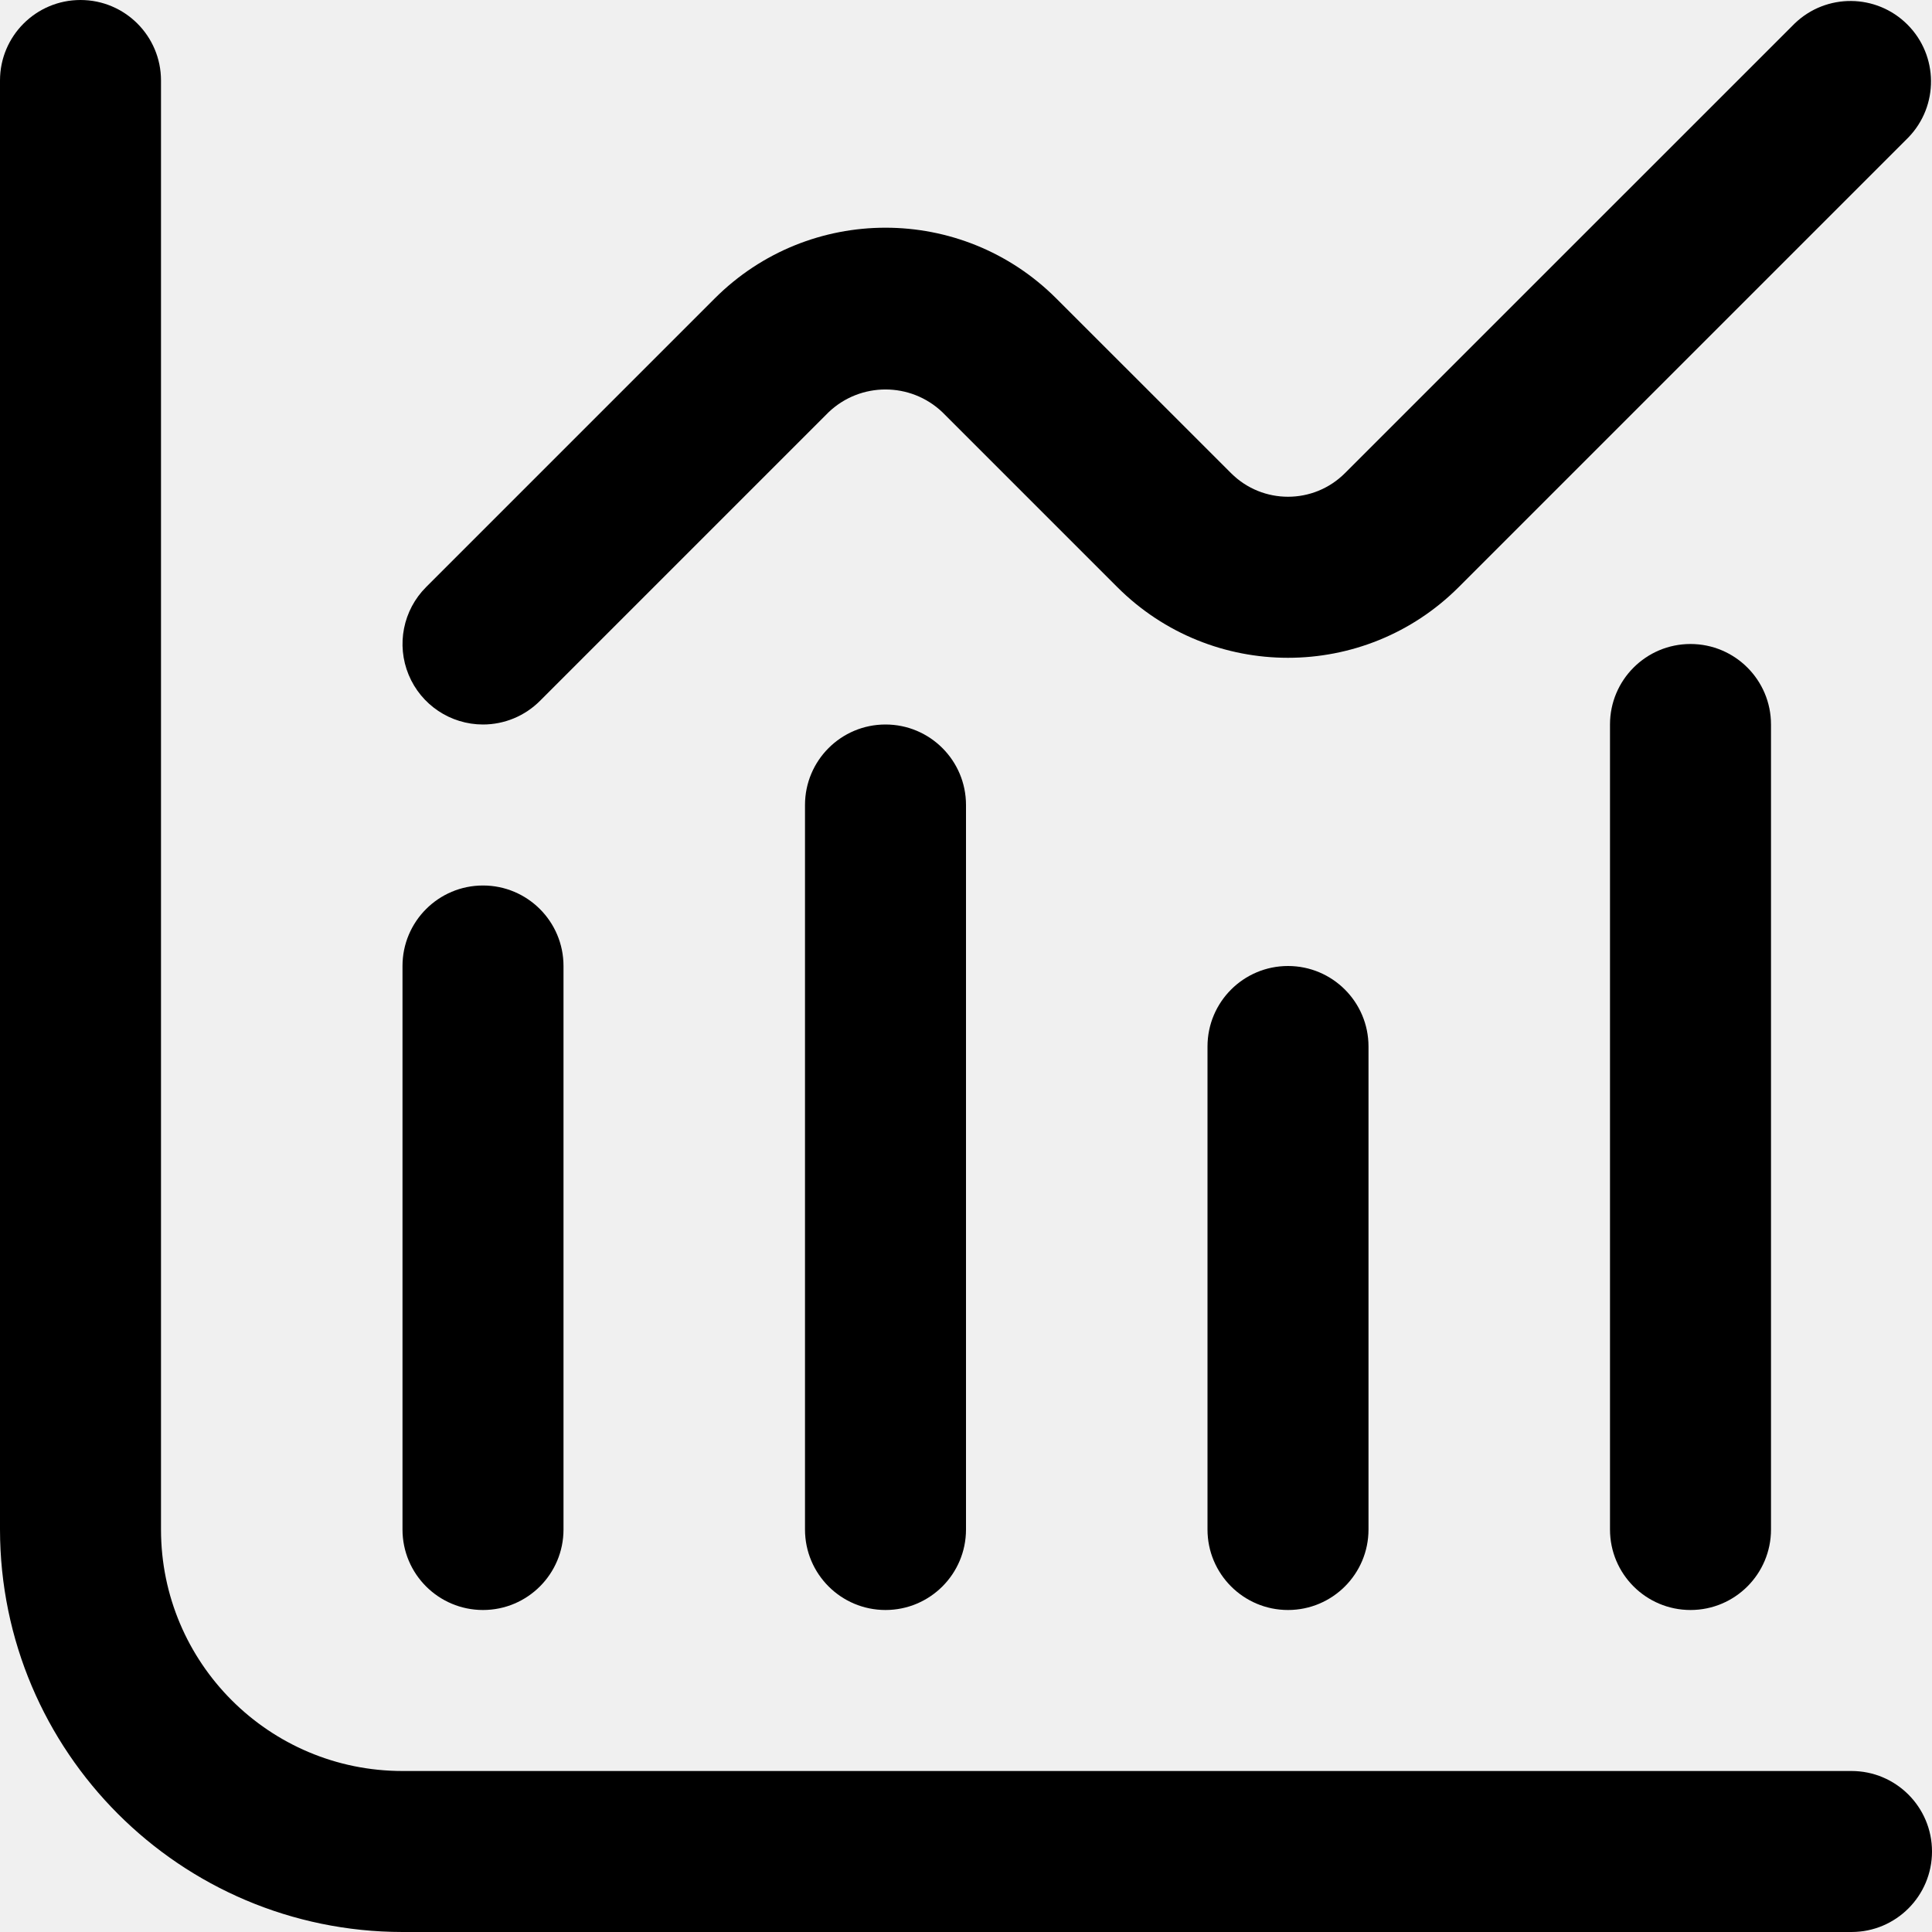
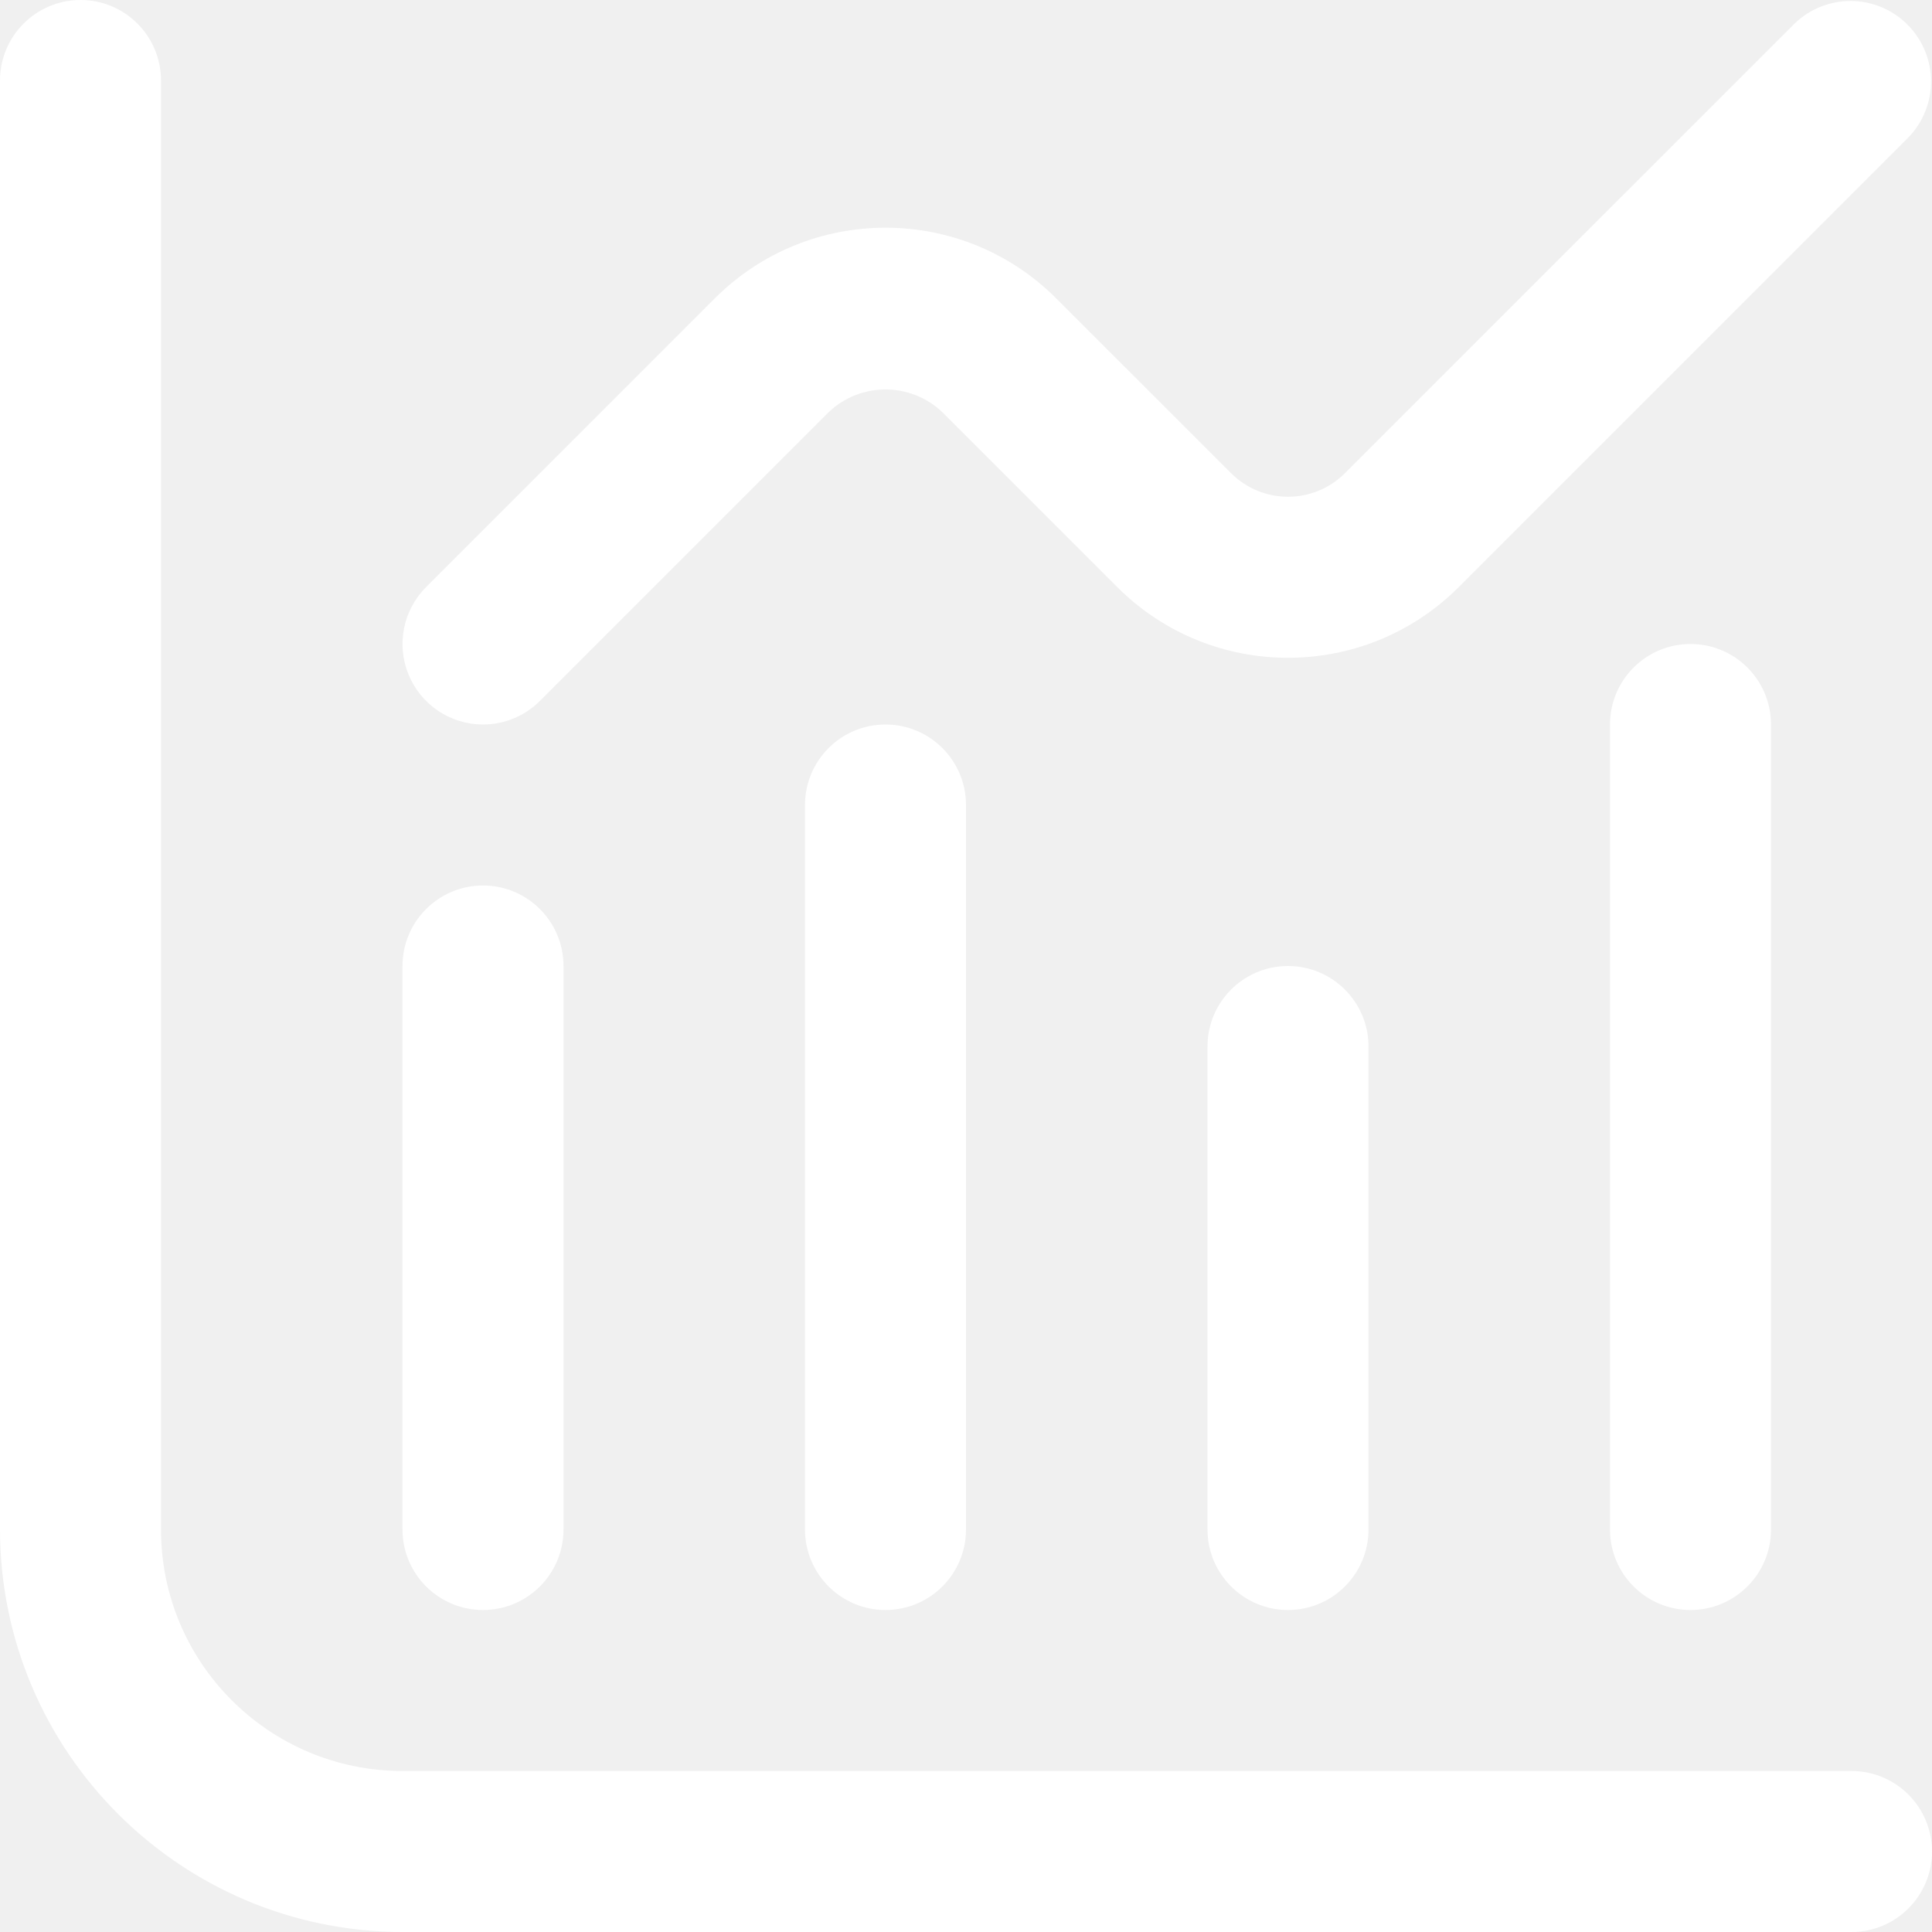
- <svg xmlns="http://www.w3.org/2000/svg" id="Layer_1" data-name="Layer 1" viewBox="0 0 24 24" width="512" height="512">
-   <path d="M23,22H5a3,3,0,0,1-3-3V1A1,1,0,0,0,0,1V19a5.006,5.006,0,0,0,5,5H23a1,1,0,0,0,0-2Z" />
-   <path d="M6,20a1,1,0,0,0,1-1V12a1,1,0,0,0-2,0v7A1,1,0,0,0,6,20Z" />
-   <path d="M10,10v9a1,1,0,0,0,2,0V10a1,1,0,0,0-2,0Z" />
-   <path d="M15,13v6a1,1,0,0,0,2,0V13a1,1,0,0,0-2,0Z" />
-   <path d="M20,9V19a1,1,0,0,0,2,0V9a1,1,0,0,0-2,0Z" />
-   <path d="M6,9a1,1,0,0,0,.707-.293l3.586-3.586a1.025,1.025,0,0,1,1.414,0l2.172,2.172a3,3,0,0,0,4.242,0l5.586-5.586A1,1,0,0,0,22.293.293L16.707,5.878a1,1,0,0,1-1.414,0L13.121,3.707a3,3,0,0,0-4.242,0L5.293,7.293A1,1,0,0,0,6,9Z" />
+ <svg xmlns="http://www.w3.org/2000/svg" version="1.1" width="512" height="512" x="0" y="0" viewBox="0 0 24 24" style="enable-background:new 0 0 512 512" xml:space="preserve">
+   <g>
+     <path d="M23,22H5a3,3,0,0,1-3-3V1A1,1,0,0,0,0,1V19a5.006,5.006,0,0,0,5,5H23a1,1,0,0,0,0-2Z" fill="#ffffff" data-original="#000000" />
+     <path d="M6,20a1,1,0,0,0,1-1V12a1,1,0,0,0-2,0v7A1,1,0,0,0,6,20Z" fill="#ffffff" data-original="#000000" />
+     <path d="M10,10v9a1,1,0,0,0,2,0V10a1,1,0,0,0-2,0Z" fill="#ffffff" data-original="#000000" />
+     <path d="M15,13v6a1,1,0,0,0,2,0V13a1,1,0,0,0-2,0Z" fill="#ffffff" data-original="#000000" />
+     <path d="M20,9V19a1,1,0,0,0,2,0V9a1,1,0,0,0-2,0Z" fill="#ffffff" data-original="#000000" />
+     <path d="M6,9a1,1,0,0,0,.707-.293l3.586-3.586a1.025,1.025,0,0,1,1.414,0l2.172,2.172a3,3,0,0,0,4.242,0l5.586-5.586A1,1,0,0,0,22.293.293L16.707,5.878a1,1,0,0,1-1.414,0L13.121,3.707a3,3,0,0,0-4.242,0L5.293,7.293A1,1,0,0,0,6,9Z" fill="#ffffff" data-original="#000000" />
+   </g>
</svg>
